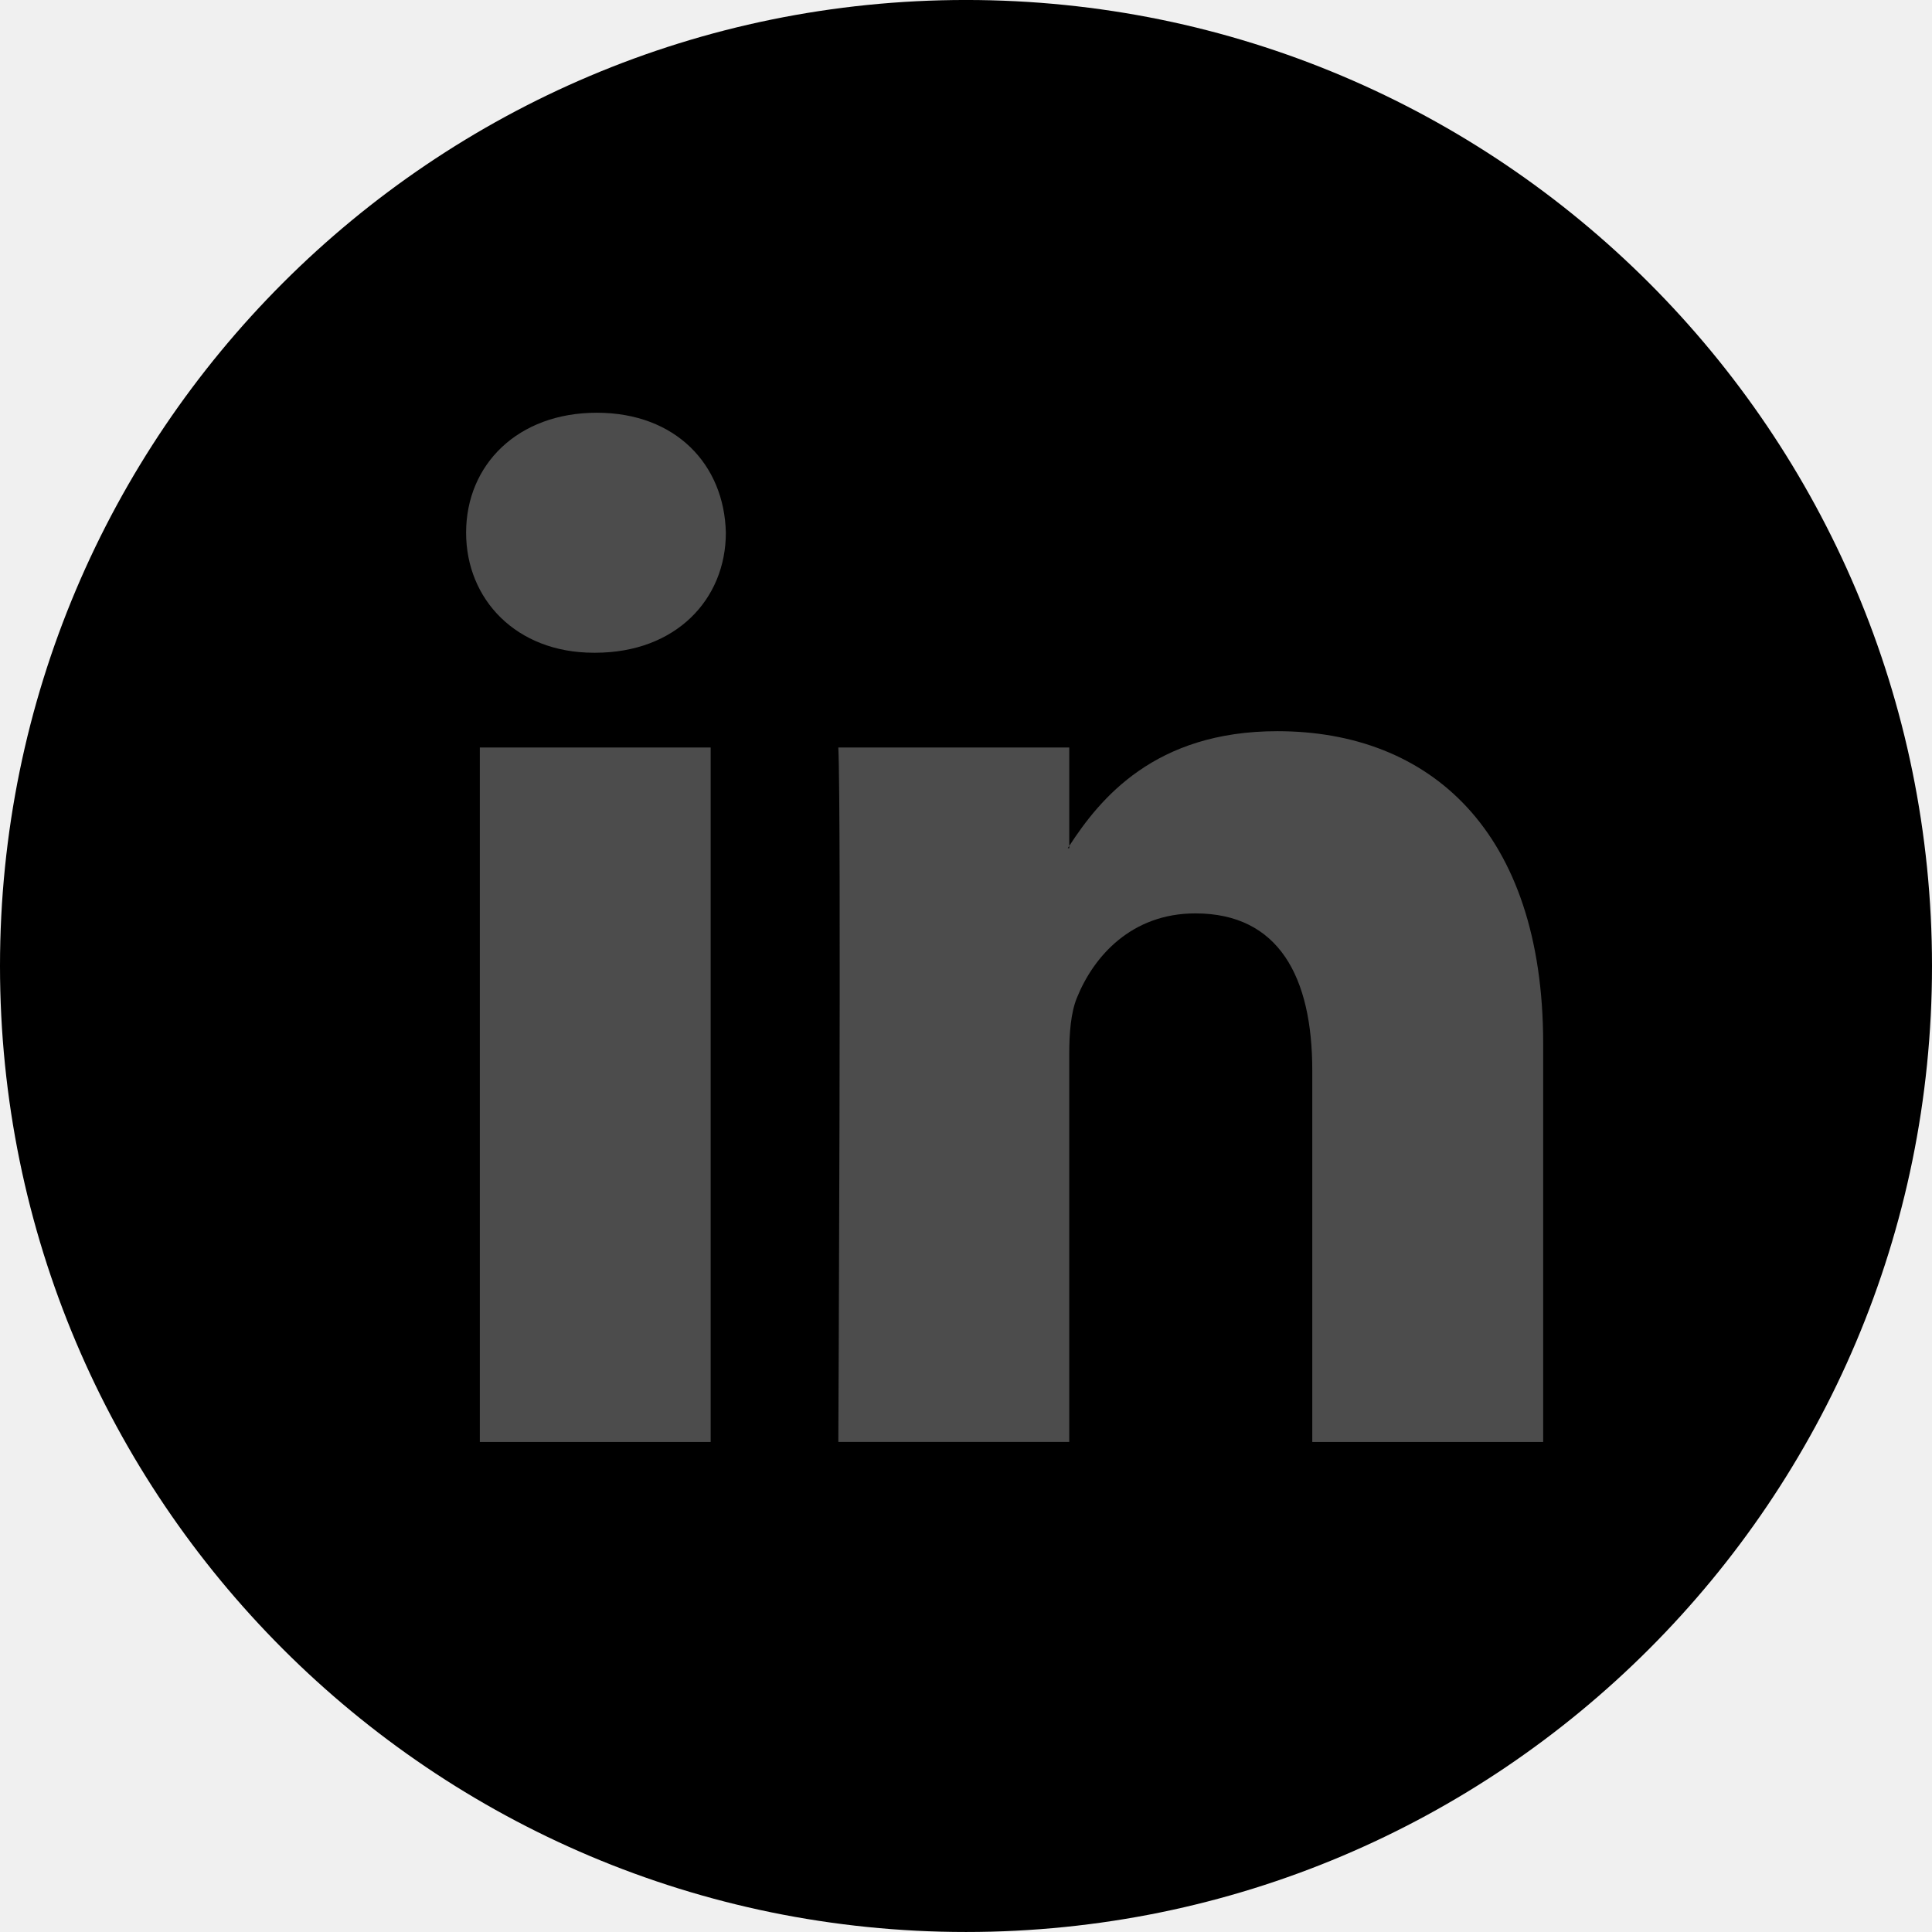
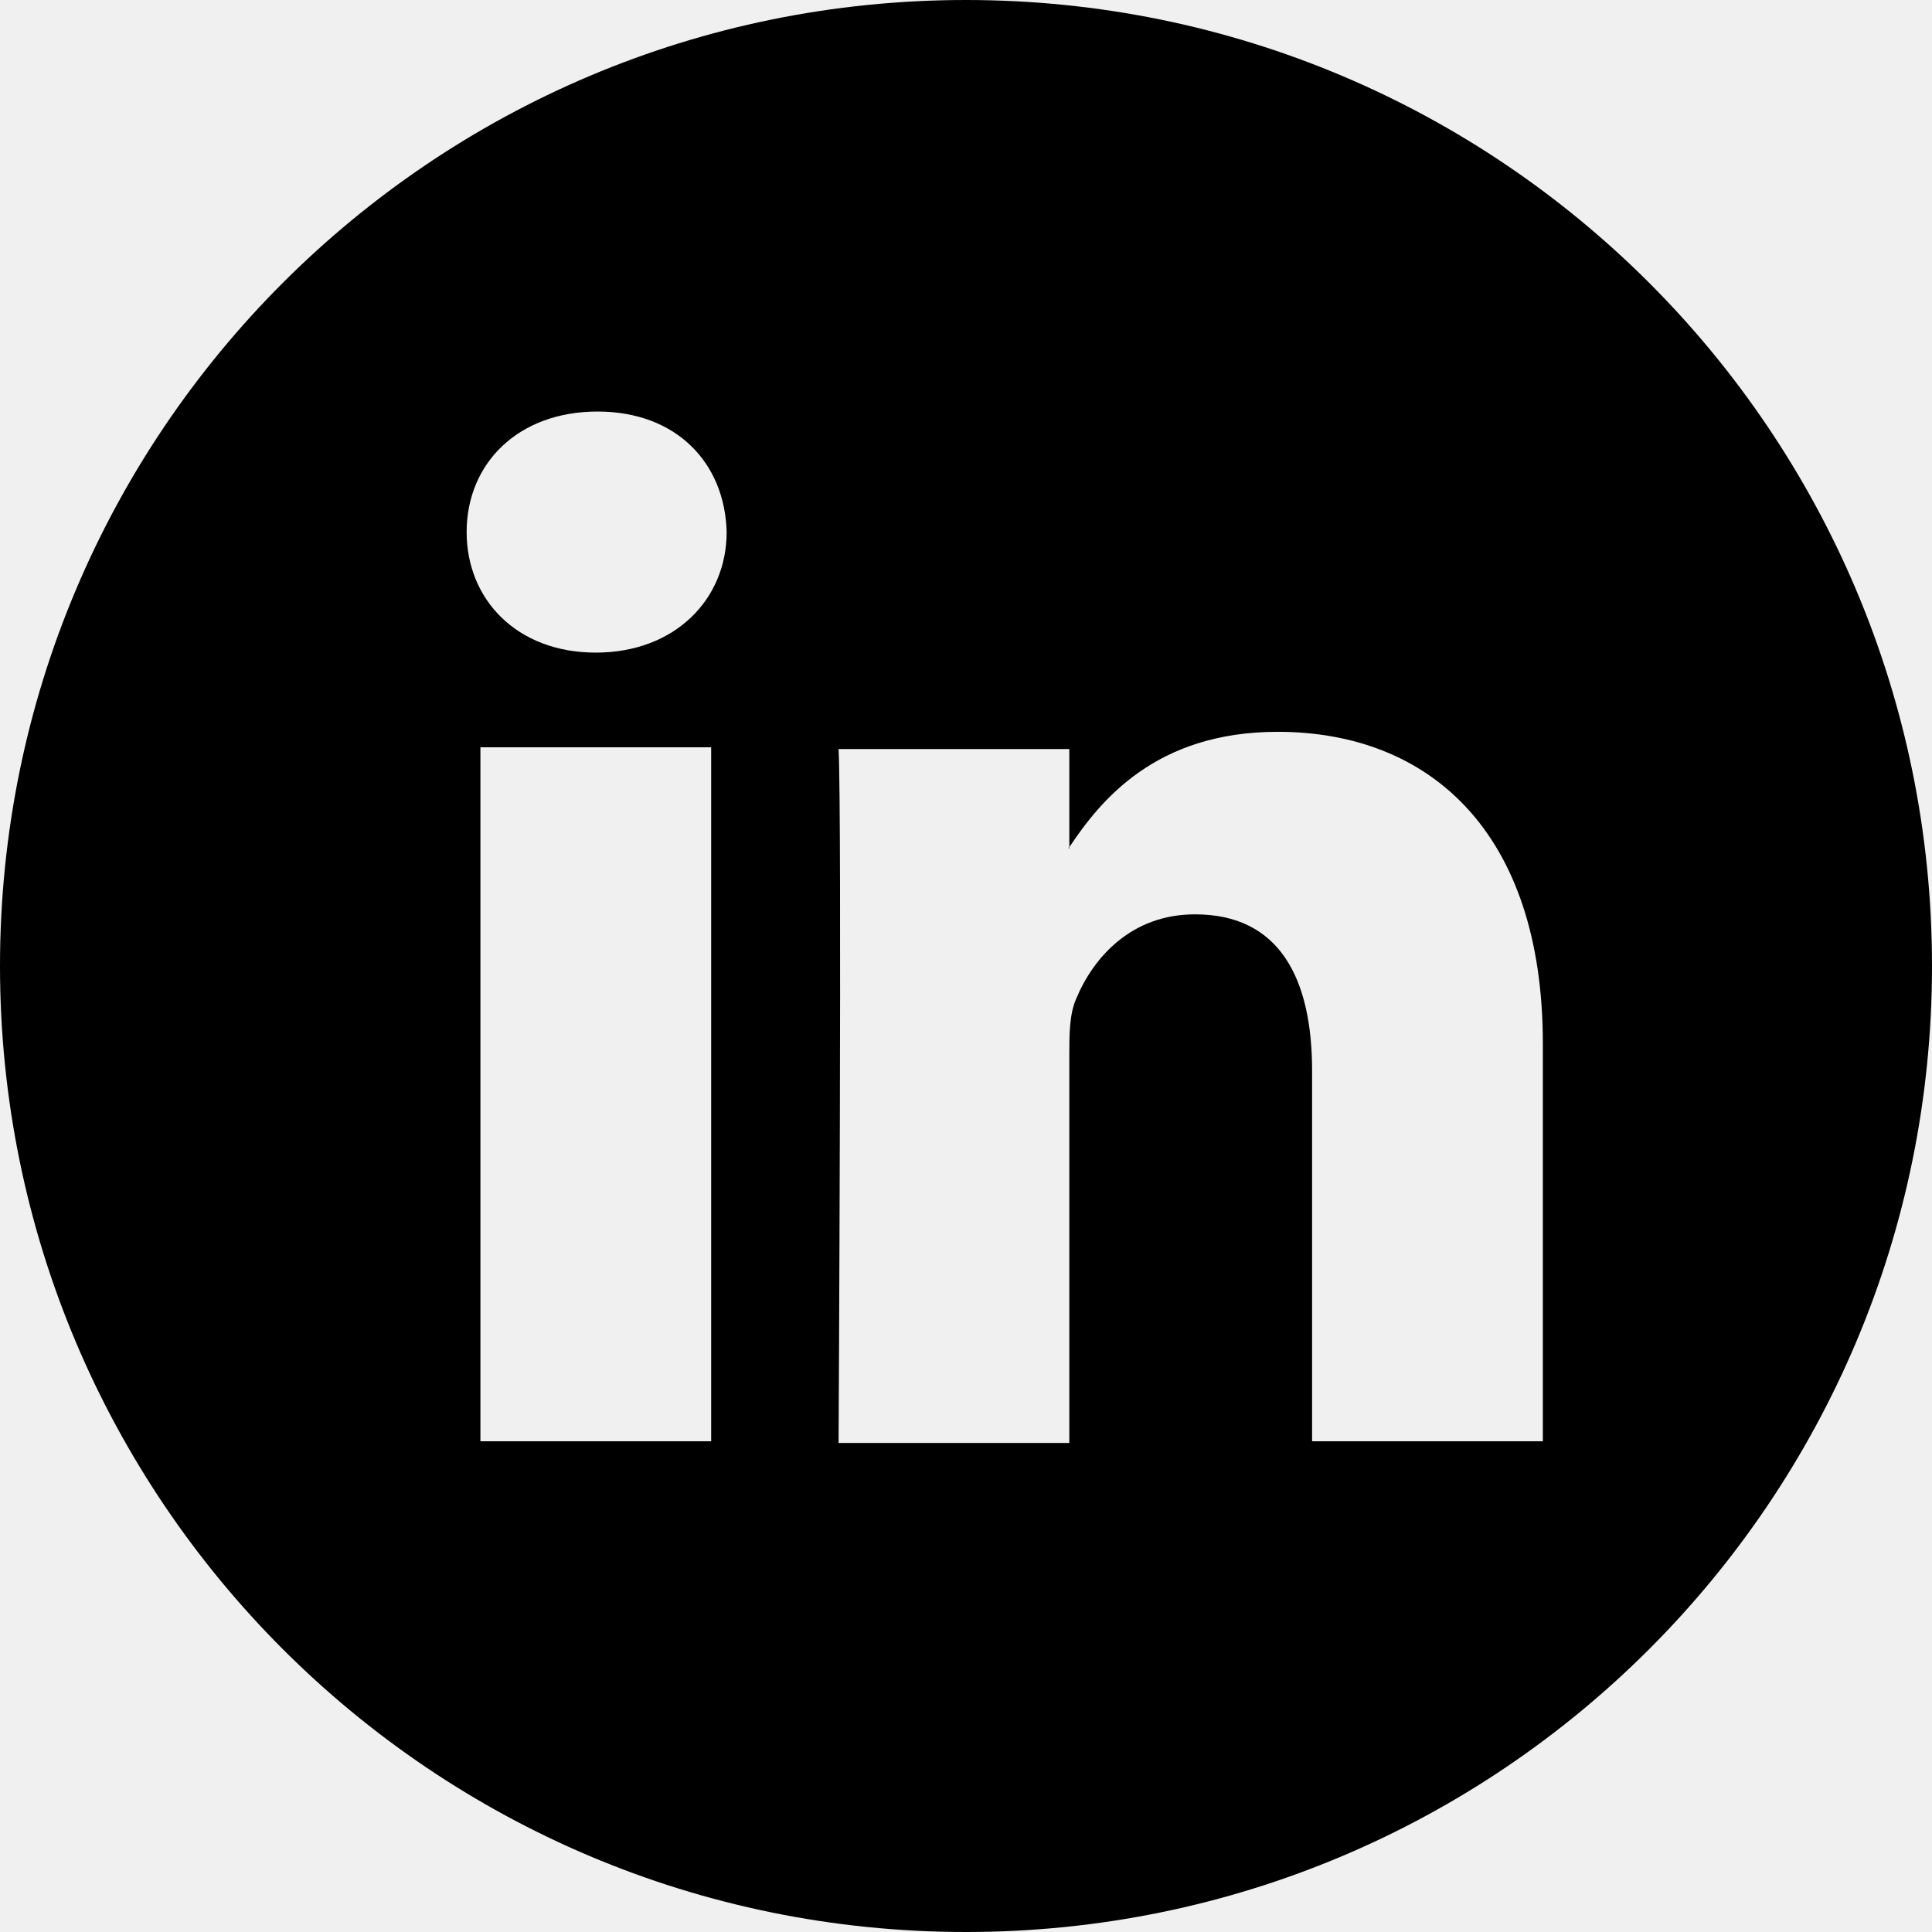
- <svg xmlns="http://www.w3.org/2000/svg" version="1.1" id="Capa_1" x="0px" y="0px" viewBox="0 0 112.196 112.196" style="enable-background:new 0 0 112.196 112.196;" xml:space="preserve">
+ <svg xmlns="http://www.w3.org/2000/svg" version="1.1" id="Capa_1" x="0px" y="0px" viewBox="-68 69.8 112.2 112.2" style="enable-background:new -68 69.8 112.2 112.2;" xml:space="preserve">
  <g>
-     <circle style="fill:black;" cx="56.098" cy="56.097" r="56.098" />
-     <g>
-       <path style="fill:white; opacity:0.3;" d="M89.616,60.611v23.128H76.207V62.161c0-5.418-1.936-9.118-6.791-9.118    c-3.705,0-5.906,2.491-6.878,4.903c-0.353,0.862-0.444,2.059-0.444,3.268v22.524H48.684c0,0,0.18-36.546,0-40.329h13.411v5.715    c-0.027,0.045-0.065,0.089-0.089,0.132h0.089v-0.132c1.782-2.742,4.96-6.662,12.085-6.662    C83.002,42.462,89.616,48.226,89.616,60.611L89.616,60.611z M34.656,23.969c-4.587,0-7.588,3.011-7.588,6.967    c0,3.872,2.914,6.97,7.412,6.97h0.087c4.677,0,7.585-3.098,7.585-6.97C42.063,26.98,39.244,23.969,34.656,23.969L34.656,23.969z     M27.865,83.739H41.27V43.409H27.865V83.739z" />
-     </g>
+     <path d="M-5.9,119.1v-0.1C-5.9,119-6,119-5.9,119.1L-5.9,119.1z" />
+     <path d="M-11.9,69.8c-31,0-56.1,25.1-56.1,56.1S-42.9,182-11.9,182c31,0,56.1-25.1,56.1-56.1S19.1,69.8-11.9,69.8z M-26.7,153.5   h-13.4v-40.3h13.4V153.5z M-33.4,107.7L-33.4,107.7c-4.6,0-7.5-3.1-7.5-7c0-4,3-7,7.6-7c4.6,0,7.4,3,7.5,7   C-25.8,104.6-28.8,107.7-33.4,107.7z M21.6,153.5H8.2V132c0-5.4-1.9-9.1-6.8-9.1c-3.7,0-5.9,2.5-6.9,4.9c-0.4,0.9-0.4,2.1-0.4,3.3   v22.5h-13.4c0,0,0.2-36.5,0-40.3h13.4v5.7c1.8-2.7,5-6.7,12.1-6.7c8.8,0,15.4,5.8,15.4,18.1V153.5z" />
  </g>
-   <g>
- </g>
-   <g>
- </g>
-   <g>
- </g>
-   <g>
- </g>
-   <g>
- </g>
-   <g>
- </g>
-   <g>
- </g>
-   <g>
- </g>
-   <g>
- </g>
-   <g>
- </g>
-   <g>
- </g>
-   <g>
- </g>
-   <g>
- </g>
-   <g>
- </g>
-   <g>
- </g>
</svg>
